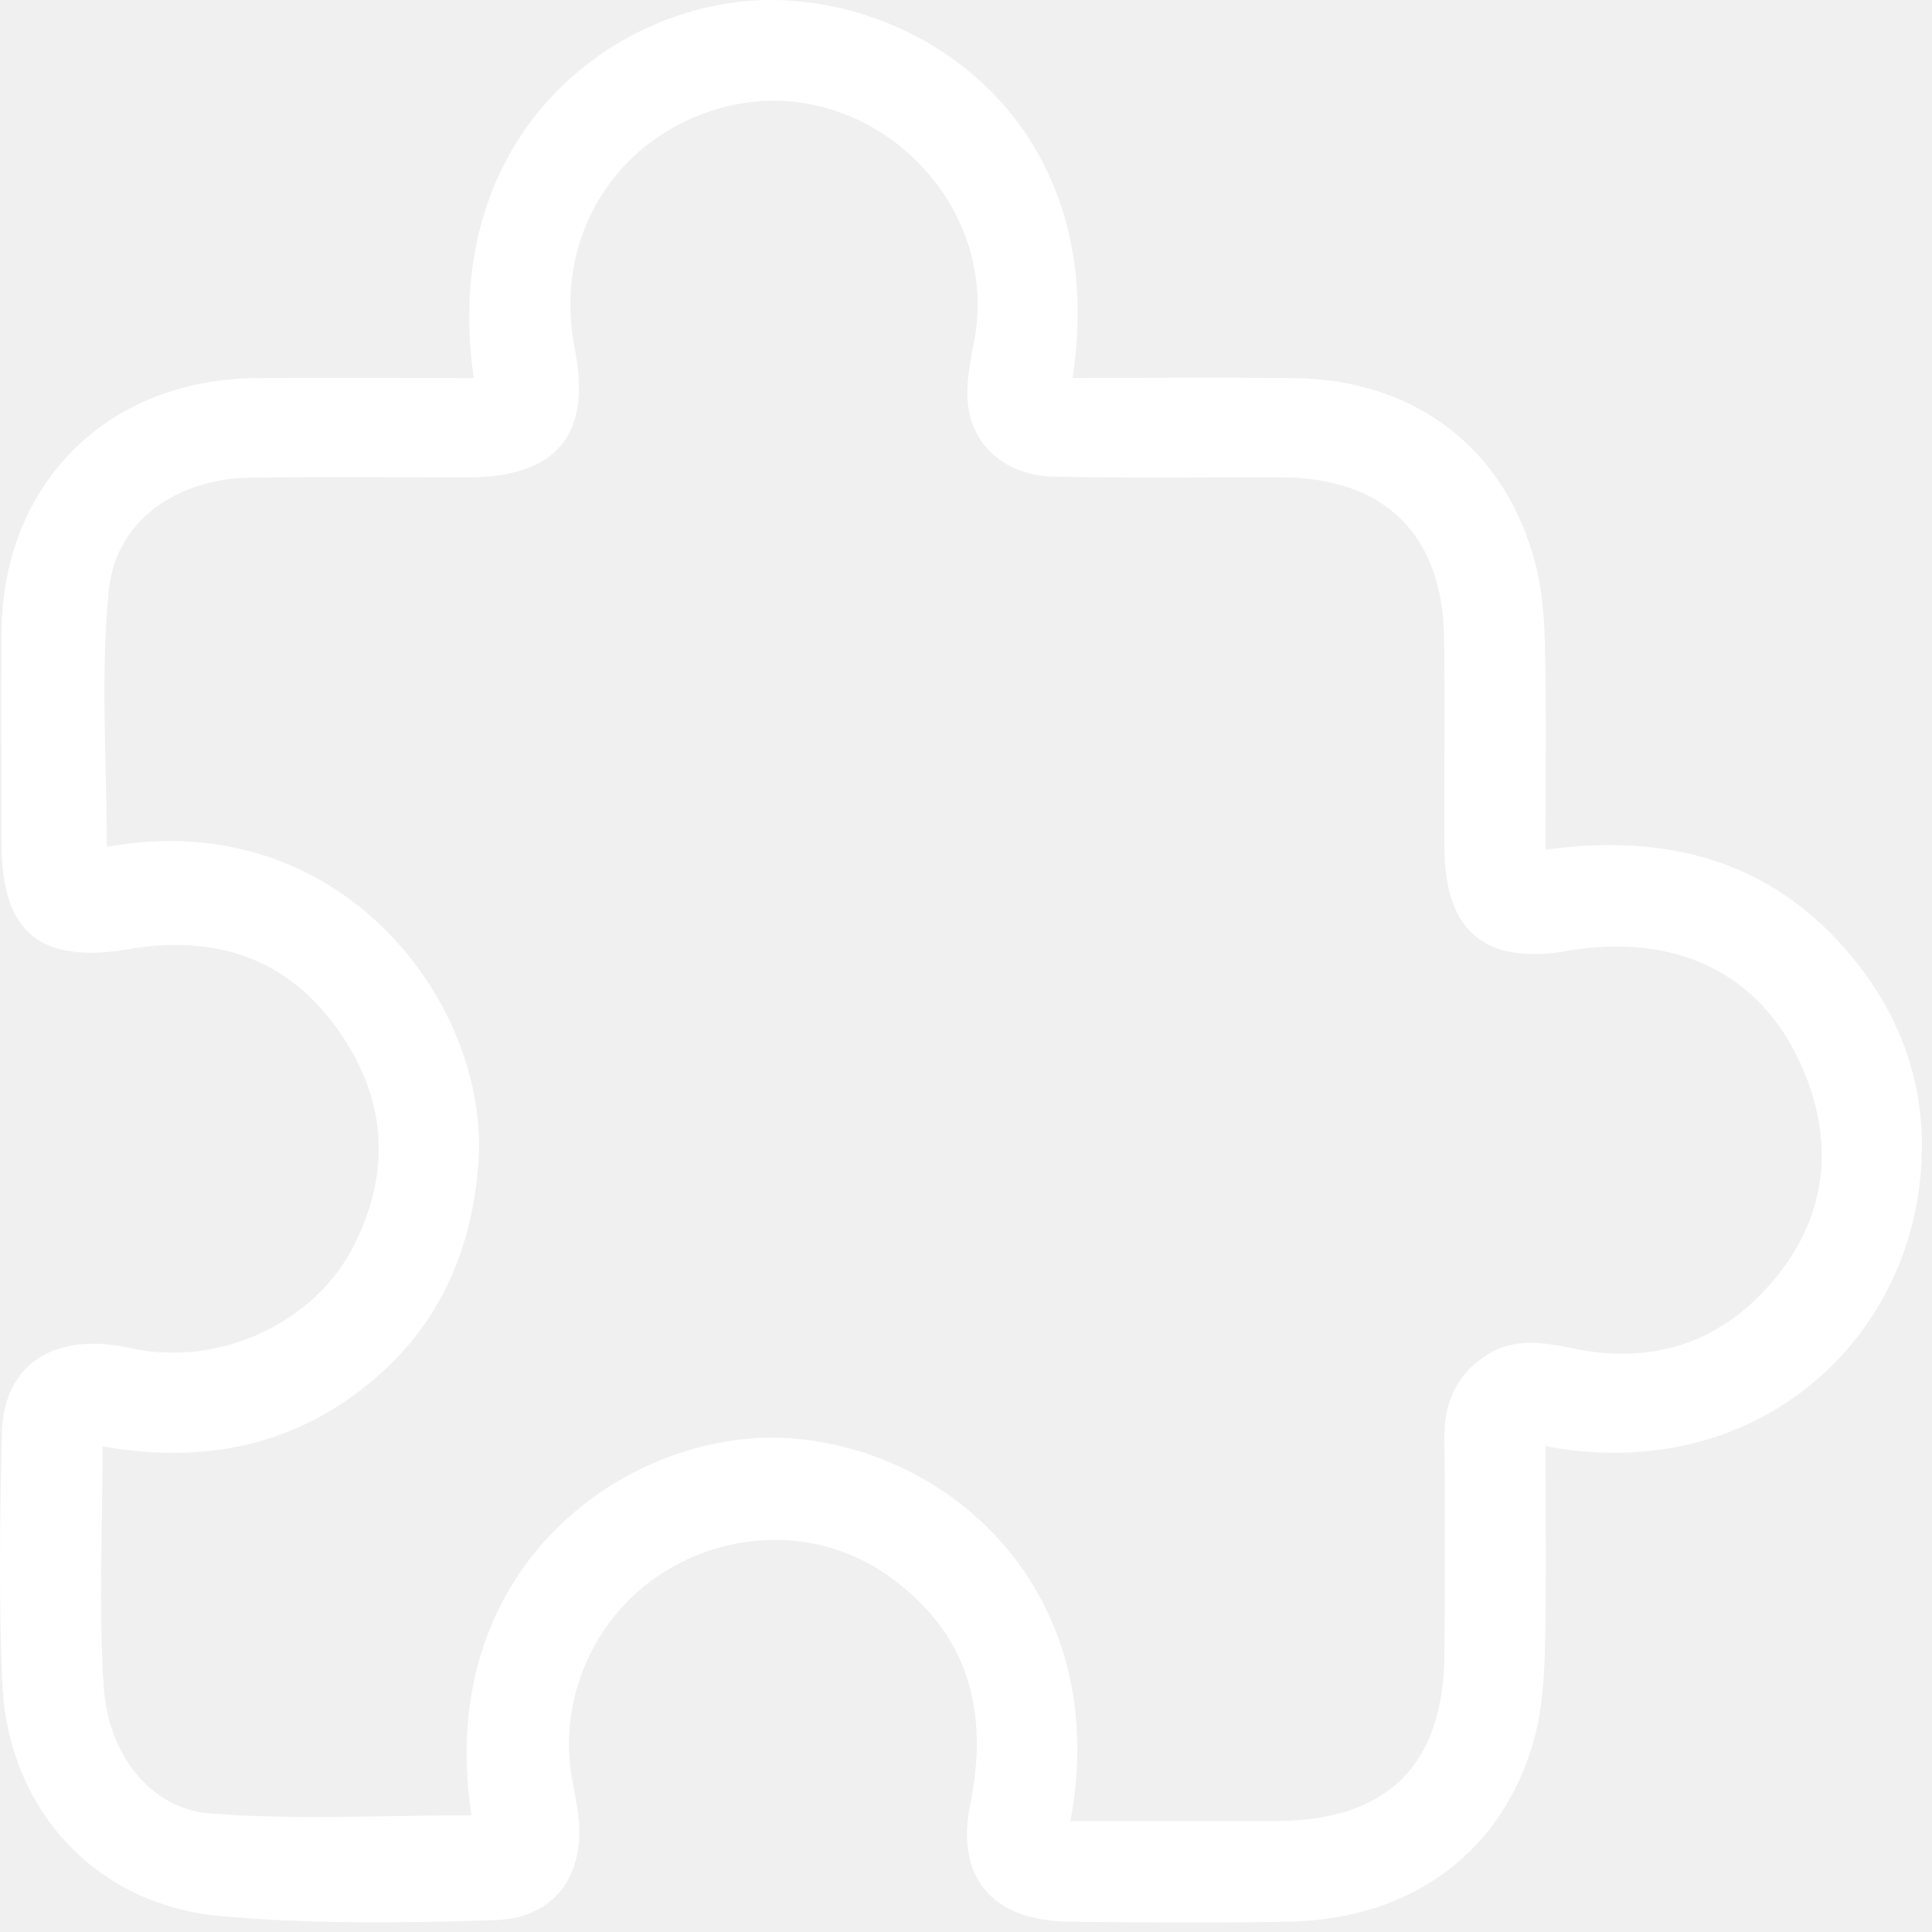
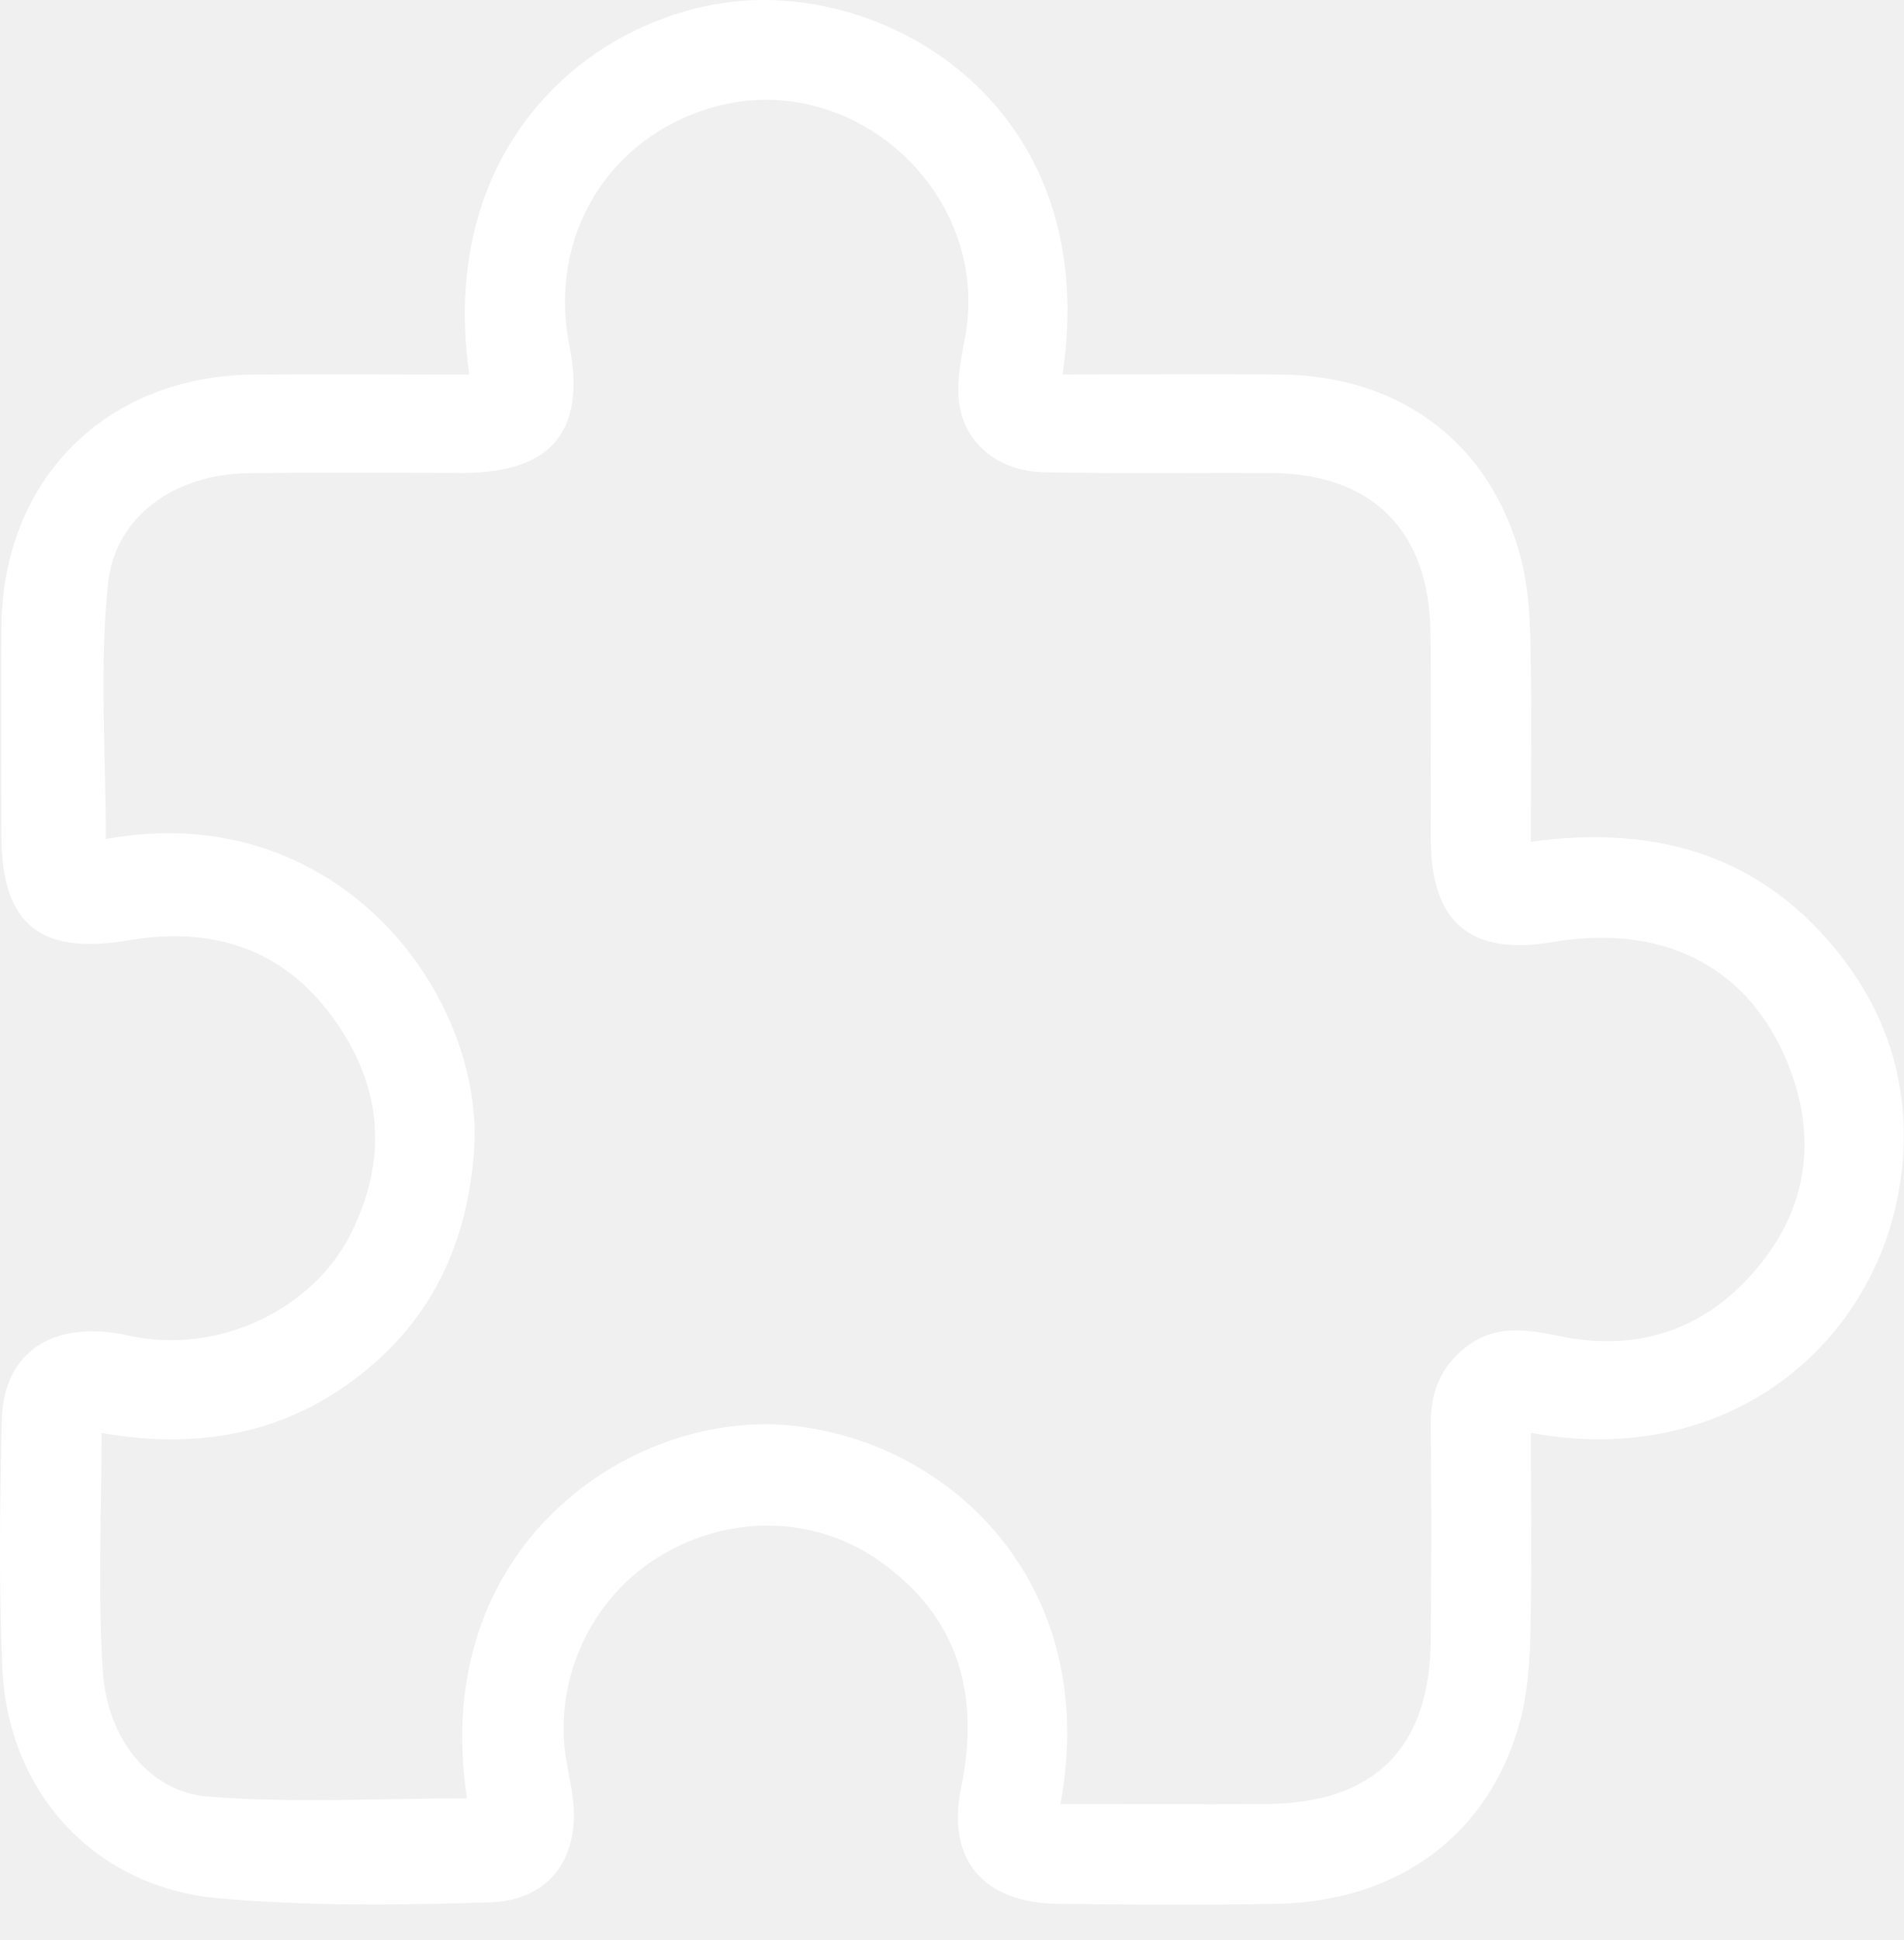
- <svg xmlns="http://www.w3.org/2000/svg" width="102px" height="102px" viewBox="0 0 51 51" version="1.1">
-   <g id="surface1">
-     <path style=" stroke:none;fill-rule:nonzero;fill:rgb(100%,100%,100%);fill-opacity:1;" d="M 12.504 9.977 C 11.57 3.406 16.398 -0.059 20.457 0 C 24.602 0.062 29.301 3.461 28.316 9.977 C 30.27 9.977 32.211 9.961 34.148 9.98 C 37.344 10.016 39.738 11.832 40.527 14.871 C 40.723 15.605 40.77 16.395 40.785 17.16 C 40.824 18.883 40.797 20.609 40.797 22.43 C 44.172 21.961 47 22.805 49.082 25.504 C 50.43 27.246 50.953 29.242 50.652 31.422 C 50.051 35.762 46.086 39.168 40.797 38.176 C 40.797 39.945 40.824 41.695 40.785 43.445 C 40.766 44.242 40.719 45.062 40.52 45.824 C 39.715 48.852 37.305 50.66 34.031 50.727 C 32.082 50.762 30.137 50.75 28.191 50.727 C 26.199 50.699 25.215 49.559 25.613 47.621 C 26.117 45.145 25.555 43.094 23.445 41.594 C 21.672 40.34 19.305 40.344 17.445 41.551 C 15.648 42.723 14.715 44.906 15.109 47.004 C 15.164 47.309 15.227 47.613 15.266 47.918 C 15.457 49.496 14.648 50.641 13.047 50.688 C 10.645 50.762 8.219 50.793 5.832 50.582 C 2.512 50.285 0.203 47.754 0.059 44.414 C -0.031 42.227 -0.004 40.031 0.051 37.84 C 0.09 36.004 1.438 35.141 3.438 35.586 C 5.785 36.109 8.348 34.914 9.367 32.832 C 10.402 30.73 10.141 28.746 8.738 26.938 C 7.395 25.207 5.539 24.695 3.438 25.051 C 1.07 25.457 0.043 24.637 0.039 22.262 C 0.039 20.406 0.027 18.555 0.039 16.703 C 0.066 12.773 2.824 10.016 6.758 9.98 C 8.668 9.965 10.578 9.98 12.5 9.98 Z M 28.27 48.07 C 30.156 48.07 31.941 48.074 33.727 48.07 C 36.637 48.051 38.105 46.582 38.129 43.68 C 38.145 41.766 38.145 39.852 38.129 37.934 C 38.121 37.031 38.449 36.309 39.195 35.801 C 39.957 35.281 40.77 35.441 41.602 35.609 C 43.73 36.035 45.527 35.383 46.883 33.719 C 48.258 32.035 48.418 30.094 47.562 28.148 C 46.477 25.676 44.215 24.613 41.375 25.102 C 39.211 25.473 38.145 24.594 38.129 22.398 C 38.117 20.547 38.148 18.695 38.121 16.84 C 38.082 14.113 36.551 12.613 33.844 12.602 C 31.836 12.594 29.828 12.625 27.82 12.582 C 26.461 12.555 25.535 11.648 25.535 10.406 C 25.535 9.914 25.637 9.426 25.727 8.941 C 26.398 5.152 22.75 1.82 19.039 2.848 C 16.219 3.629 14.594 6.301 15.172 9.199 C 15.625 11.484 14.699 12.598 12.344 12.602 C 10.43 12.602 8.512 12.582 6.602 12.609 C 4.684 12.637 3.066 13.73 2.875 15.562 C 2.645 17.809 2.82 20.094 2.82 22.355 C 9.043 21.223 12.941 26.555 12.629 30.703 C 12.465 32.902 11.672 34.836 9.969 36.328 C 7.875 38.16 5.43 38.66 2.707 38.18 C 2.707 40.34 2.602 42.441 2.738 44.527 C 2.859 46.34 3.988 47.75 5.551 47.871 C 7.836 48.051 10.148 47.918 12.445 47.918 C 11.414 41.168 16.824 37.598 21 37.977 C 25.332 38.371 29.348 42.227 28.258 48.066 Z M 28.27 48.07 " />
-   </g>
+ <svg xmlns="http://www.w3.org/2000/svg" width="53" height="54" viewBox="0 0 53 54" fill="none">
+   <path d="M13.063 10.424C12.089 3.557 17.131 -0.061 21.37 0.001C25.702 0.067 30.609 3.615 29.58 10.424C31.622 10.424 33.648 10.404 35.675 10.427C39.013 10.462 41.513 12.361 42.34 15.536C42.542 16.305 42.592 17.127 42.608 17.927C42.647 19.728 42.619 21.529 42.619 23.431C46.144 22.942 49.098 23.824 51.276 26.642C52.681 28.462 53.228 30.547 52.914 32.825C52.289 37.359 48.147 40.919 42.619 39.883C42.619 41.73 42.647 43.559 42.608 45.387C42.588 46.218 42.538 47.076 42.328 47.871C41.49 51.035 38.97 52.926 35.55 52.992C33.516 53.031 31.482 53.019 29.452 52.992C27.372 52.965 26.343 51.773 26.758 49.75C27.286 47.161 26.696 45.018 24.491 43.454C22.64 42.142 20.167 42.146 18.226 43.407C16.347 44.63 15.373 46.913 15.784 49.106C15.842 49.42 15.909 49.739 15.947 50.057C16.149 51.707 15.303 52.902 13.63 52.953C11.118 53.031 8.587 53.062 6.091 52.84C2.625 52.534 0.21 49.886 0.063 46.4C-0.034 44.114 -0.003 41.82 0.051 39.529C0.094 37.612 1.503 36.711 3.591 37.177C6.045 37.724 8.719 36.474 9.787 34.301C10.866 32.103 10.594 30.031 9.127 28.14C7.726 26.335 5.785 25.799 3.591 26.172C1.119 26.595 0.043 25.737 0.04 23.257C0.04 21.32 0.028 19.383 0.04 17.45C0.071 13.343 2.951 10.462 7.062 10.427C9.057 10.412 11.052 10.427 13.059 10.427L13.063 10.424ZM29.534 50.216C31.502 50.216 33.369 50.224 35.232 50.216C38.272 50.197 39.809 48.663 39.832 45.632C39.848 43.633 39.848 41.633 39.832 39.63C39.824 38.687 40.166 37.93 40.946 37.398C41.742 36.859 42.592 37.026 43.462 37.2C45.686 37.647 47.561 36.964 48.978 35.224C50.414 33.466 50.581 31.44 49.688 29.406C48.555 26.824 46.191 25.714 43.225 26.223C40.962 26.611 39.848 25.691 39.832 23.401C39.821 21.463 39.852 19.53 39.824 17.593C39.782 14.744 38.182 13.176 35.356 13.164C33.26 13.156 31.16 13.187 29.064 13.145C27.643 13.114 26.677 12.17 26.677 10.87C26.677 10.357 26.782 9.845 26.875 9.34C27.577 5.381 23.765 1.903 19.891 2.974C16.945 3.789 15.245 6.58 15.85 9.612C16.324 11.996 15.357 13.16 12.896 13.164C10.897 13.164 8.894 13.145 6.895 13.172C4.892 13.203 3.203 14.344 3.005 16.258C2.765 18.602 2.947 20.99 2.947 23.354C9.445 22.17 13.521 27.74 13.195 32.076C13.02 34.37 12.194 36.393 10.416 37.95C8.226 39.863 5.672 40.387 2.827 39.887C2.827 42.142 2.718 44.339 2.862 46.517C2.986 48.411 4.166 49.882 5.8 50.01C8.187 50.197 10.602 50.057 13.001 50.057C11.926 43.008 17.578 39.277 21.937 39.673C26.463 40.085 30.659 44.114 29.522 50.212L29.534 50.216Z" fill="white" />
</svg>
